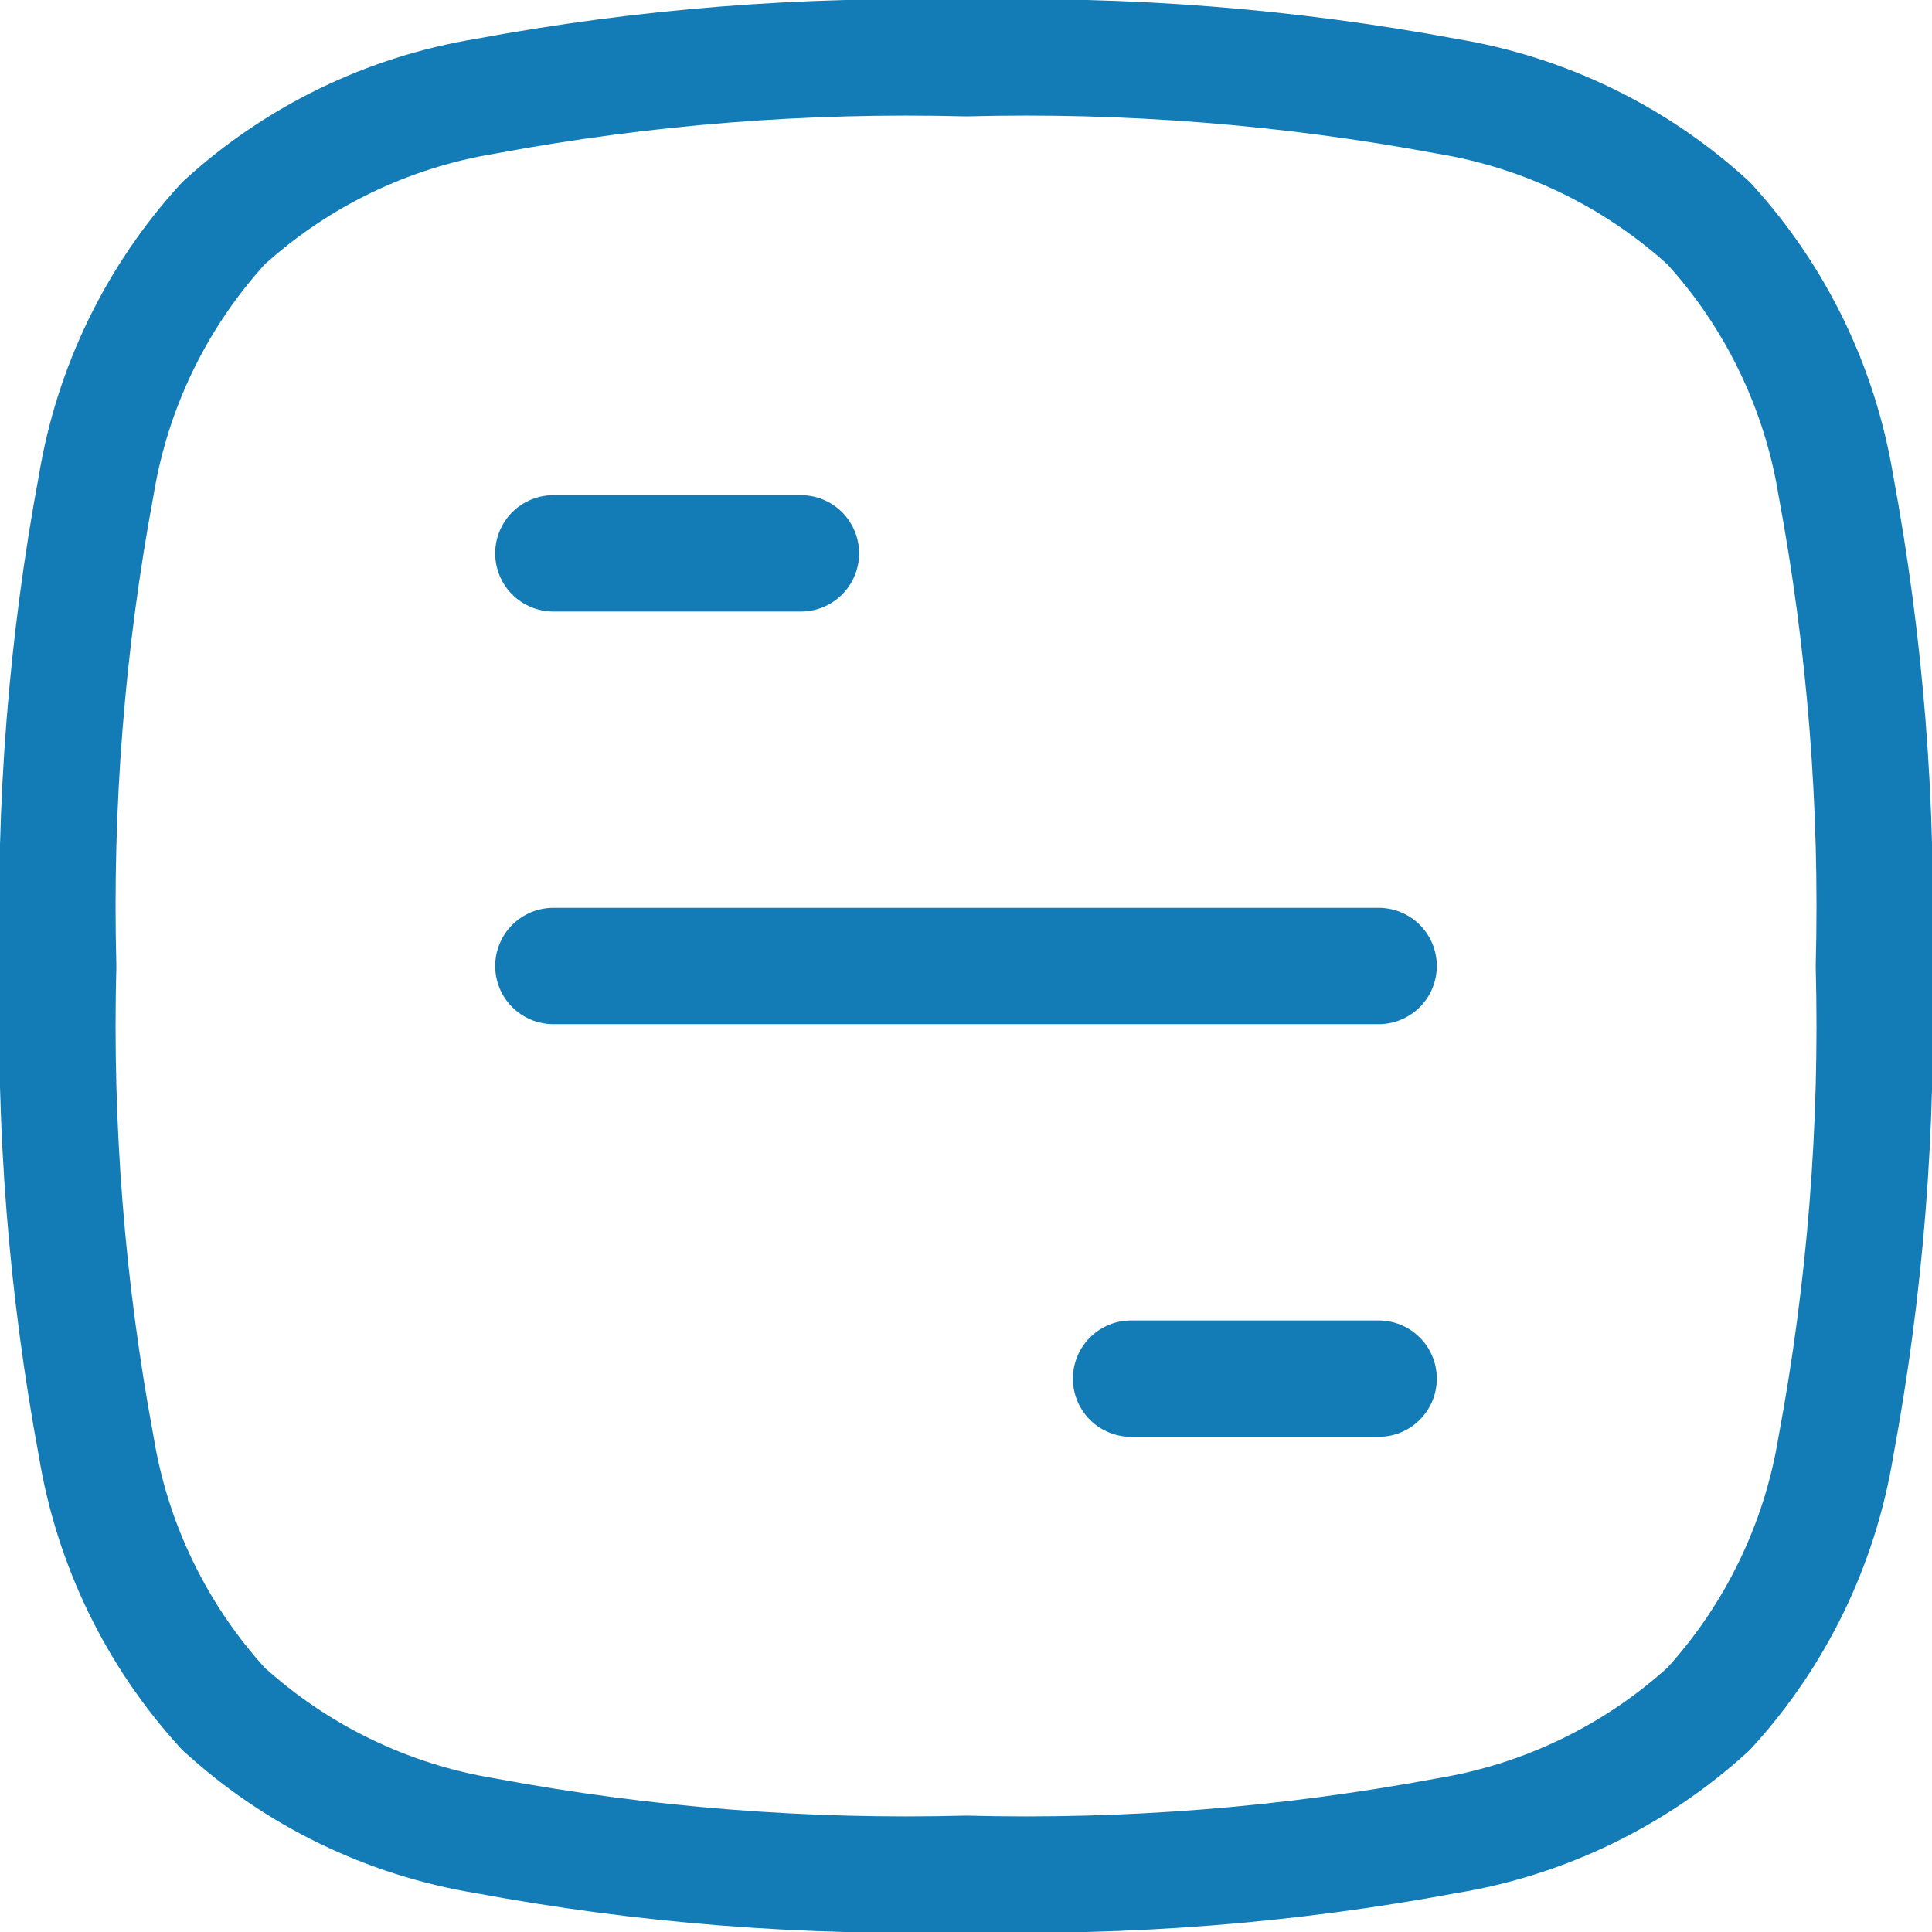
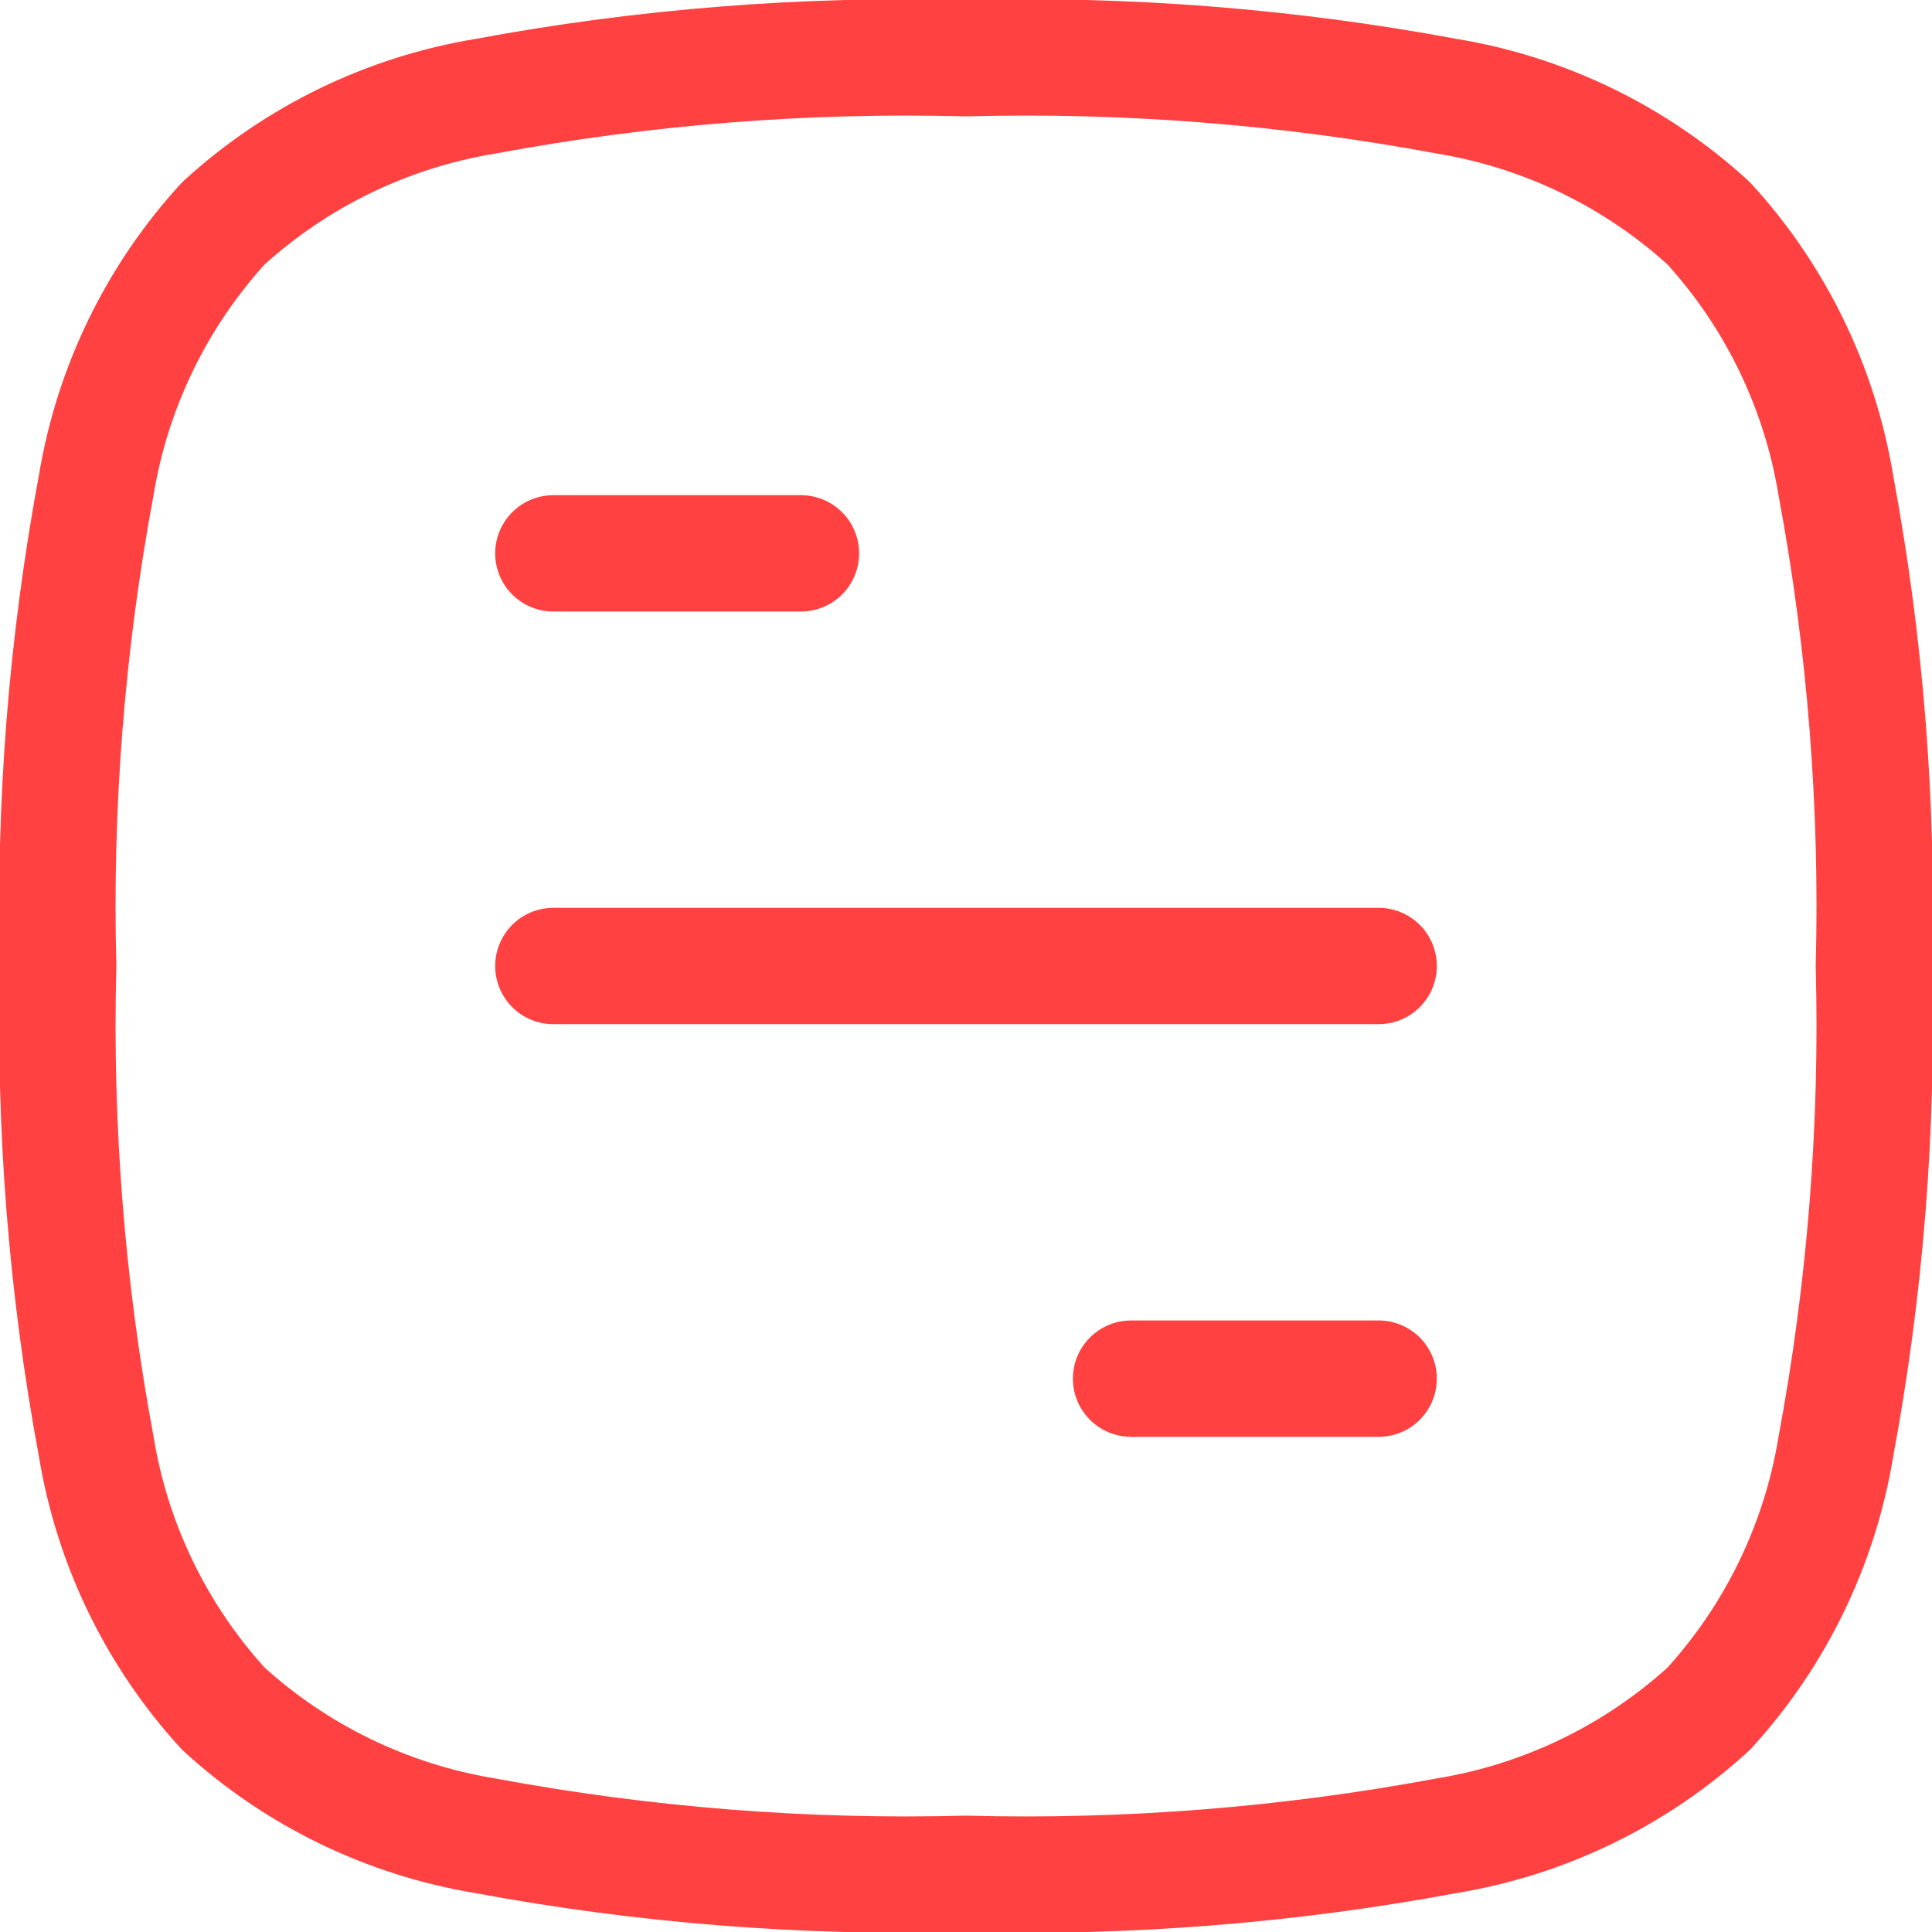
<svg xmlns="http://www.w3.org/2000/svg" width="49.812" height="49.812" viewBox="0 0 49.812 49.812">
  <g id="Document-align-2" transform="translate(0.5 0.5)">
-     <path id="Path_902" data-name="Path 902" d="M24.406,47.812a59.235,59.235,0,0,1-12.4-.982,13.178,13.178,0,0,1-6.749-3.277A13.176,13.176,0,0,1,1.982,36.8,59.224,59.224,0,0,1,1,24.406a59.224,59.224,0,0,1,.982-12.4A13.177,13.177,0,0,1,5.259,5.259a13.177,13.177,0,0,1,6.749-3.276A59.224,59.224,0,0,1,24.406,1a59.224,59.224,0,0,1,12.4.982,13.176,13.176,0,0,1,6.749,3.276,13.178,13.178,0,0,1,3.277,6.749,59.235,59.235,0,0,1,.982,12.4,59.234,59.234,0,0,1-.982,12.4,13.177,13.177,0,0,1-3.277,6.749A13.177,13.177,0,0,1,36.8,46.83,59.234,59.234,0,0,1,24.406,47.812Z" fill="none" stroke="#137cb6" stroke-linecap="round" stroke-linejoin="round" stroke-width="3" />
-     <path id="Path_903" data-name="Path 903" d="M7,7h6.383" transform="translate(6.767 6.767)" fill="none" stroke="#137cb6" stroke-linecap="round" stroke-linejoin="round" stroke-width="3" />
-     <path id="Path_904" data-name="Path 904" d="M7,12H28.278" transform="translate(6.767 12.406)" fill="none" stroke="#137cb6" stroke-linecap="round" stroke-linejoin="round" stroke-width="3" />
-     <path id="Path_905" data-name="Path 905" d="M14,17h6.383" transform="translate(14.662 18.045)" fill="none" stroke="#137cb6" stroke-linecap="round" stroke-linejoin="round" stroke-width="3" />
+     <path id="Path_902" data-name="Path 902" d="M24.406,47.812a59.235,59.235,0,0,1-12.4-.982,13.178,13.178,0,0,1-6.749-3.277A13.176,13.176,0,0,1,1.982,36.8,59.224,59.224,0,0,1,1,24.406a59.224,59.224,0,0,1,.982-12.4A13.177,13.177,0,0,1,5.259,5.259a13.177,13.177,0,0,1,6.749-3.276A59.224,59.224,0,0,1,24.406,1a59.224,59.224,0,0,1,12.4.982,13.176,13.176,0,0,1,6.749,3.276,13.178,13.178,0,0,1,3.277,6.749,59.235,59.235,0,0,1,.982,12.4,59.234,59.234,0,0,1-.982,12.4,13.177,13.177,0,0,1-3.277,6.749A13.177,13.177,0,0,1,36.8,46.83,59.234,59.234,0,0,1,24.406,47.812Z" fill="none" stroke="#ff4241" stroke-linecap="round" stroke-linejoin="round" stroke-width="3" />
+     <path id="Path_903" data-name="Path 903" d="M7,7h6.383" transform="translate(6.767 6.767)" fill="none" stroke="#ff4241" stroke-linecap="round" stroke-linejoin="round" stroke-width="3" />
+     <path id="Path_904" data-name="Path 904" d="M7,12H28.278" transform="translate(6.767 12.406)" fill="none" stroke="#ff4241" stroke-linecap="round" stroke-linejoin="round" stroke-width="3" />
+     <path id="Path_905" data-name="Path 905" d="M14,17h6.383" transform="translate(14.662 18.045)" fill="none" stroke="#ff4241" stroke-linecap="round" stroke-linejoin="round" stroke-width="3" />
  </g>
</svg>
